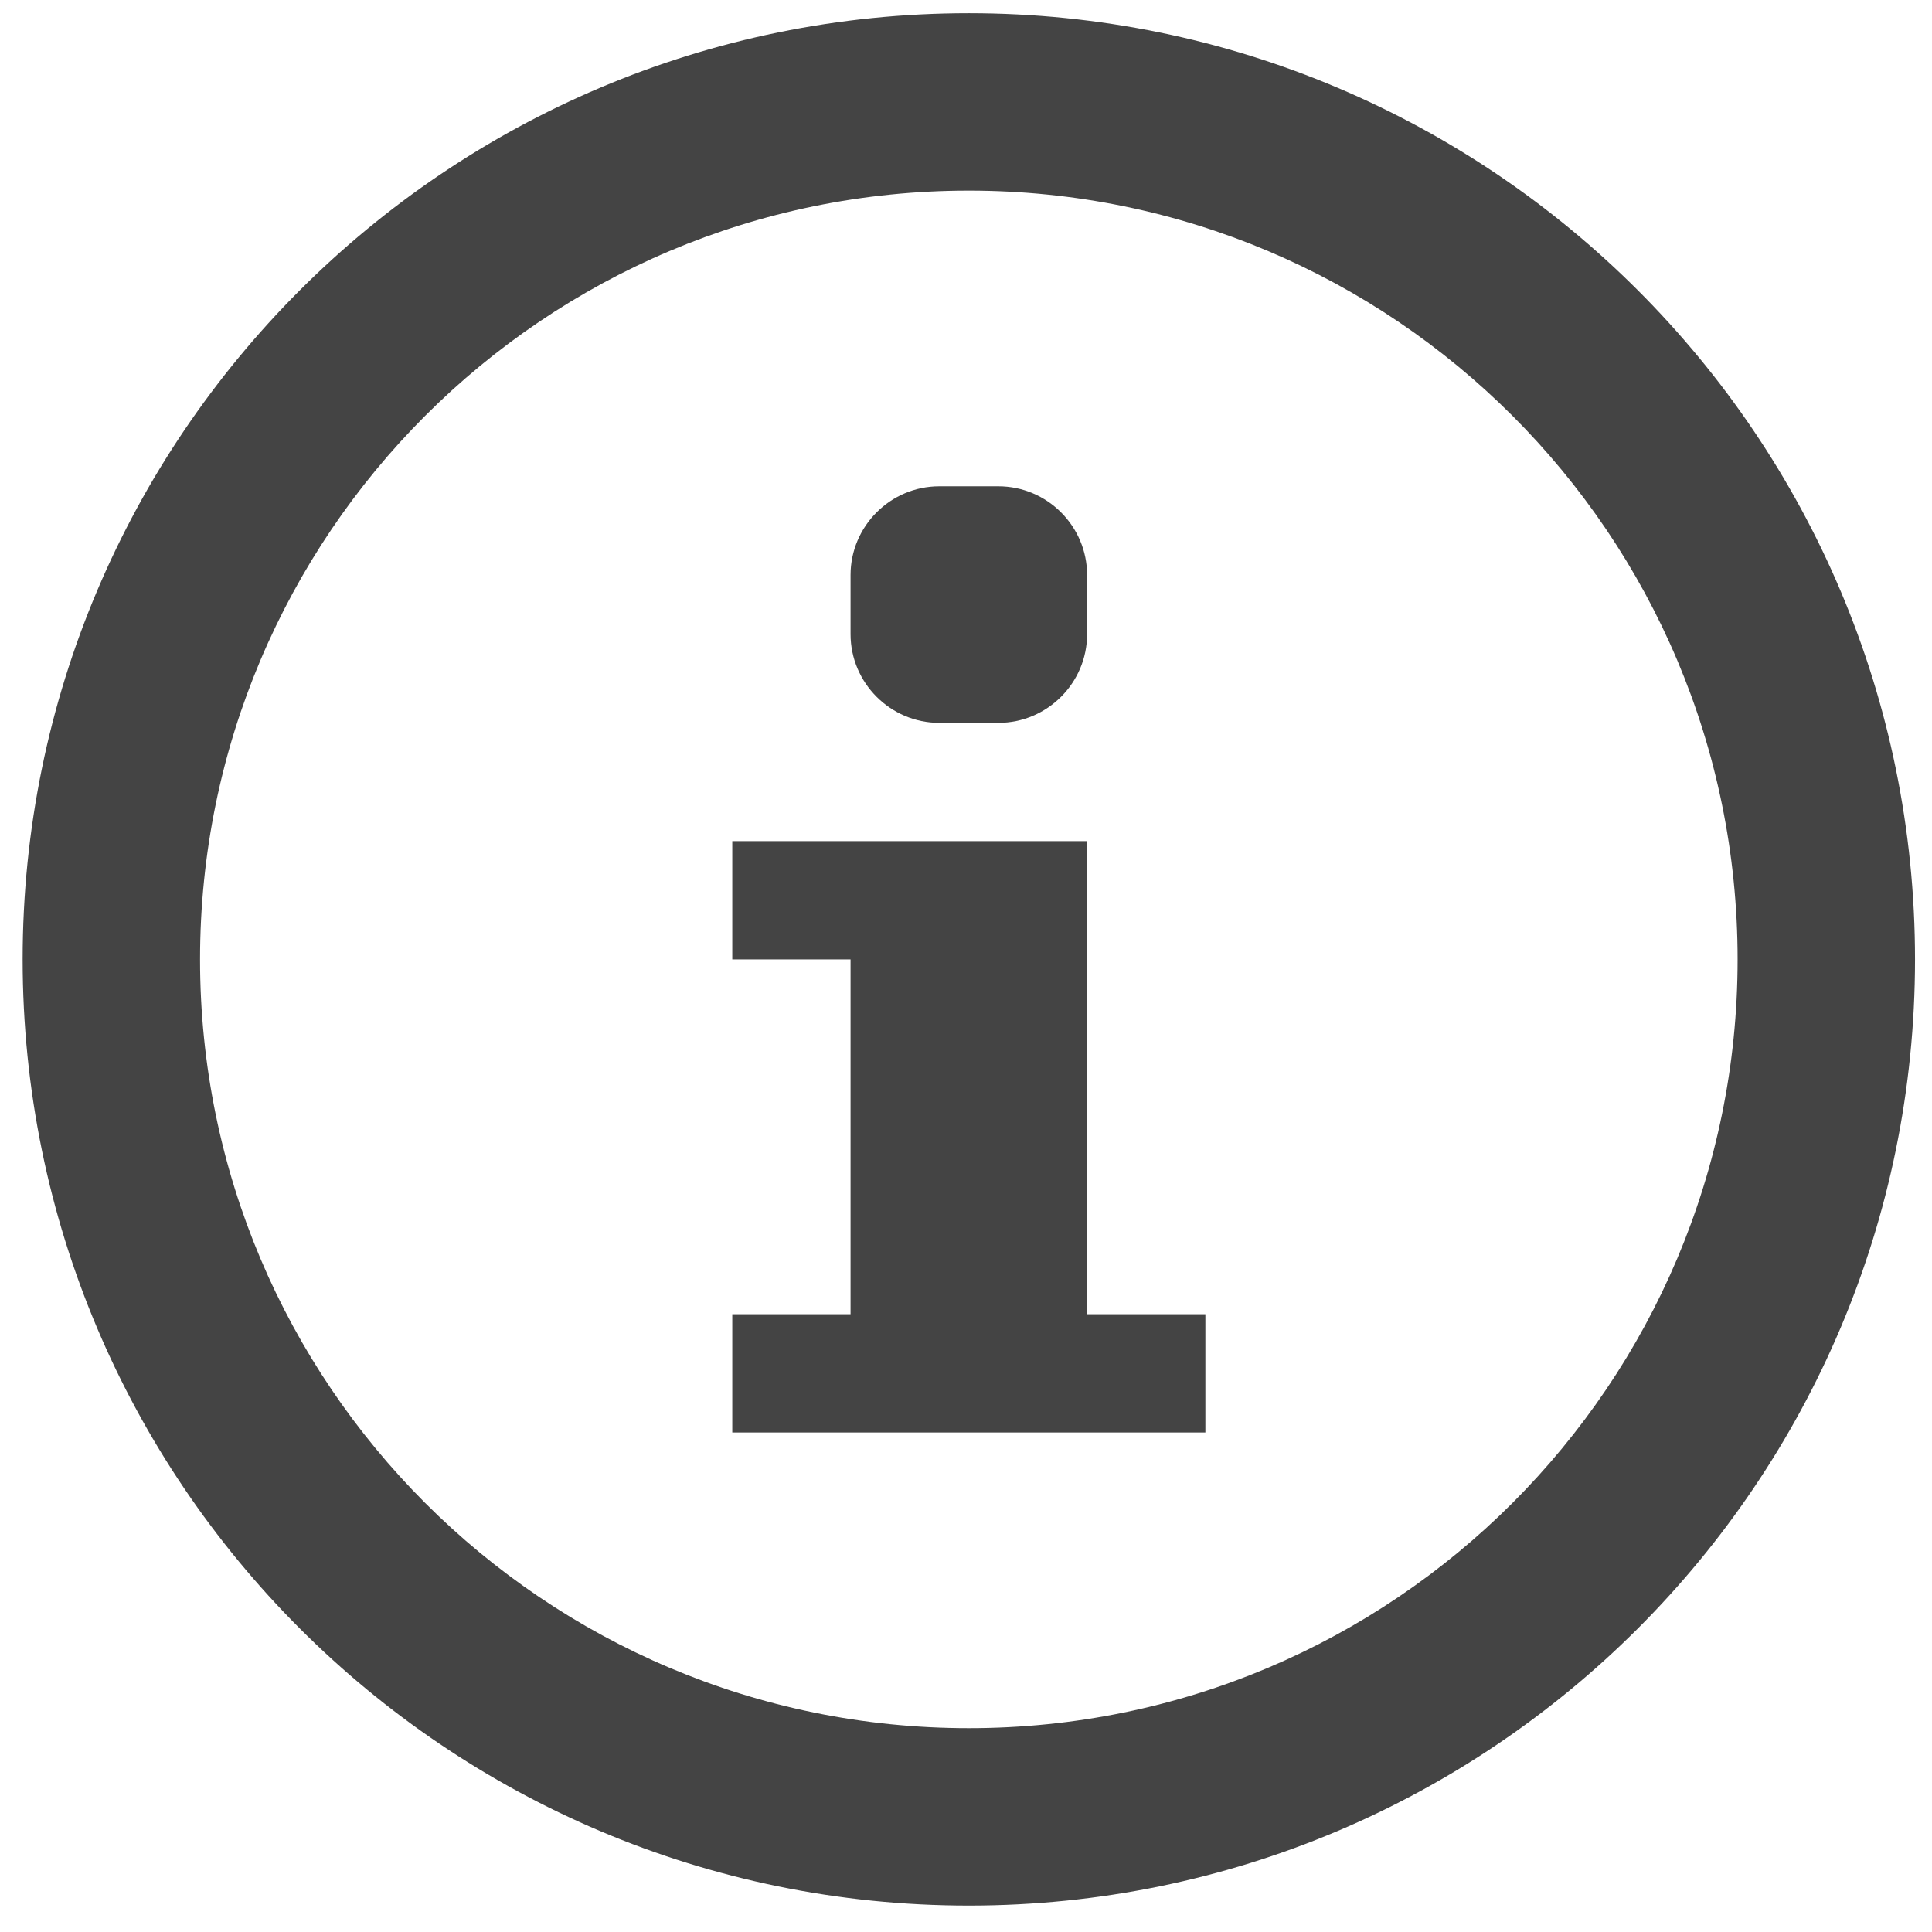
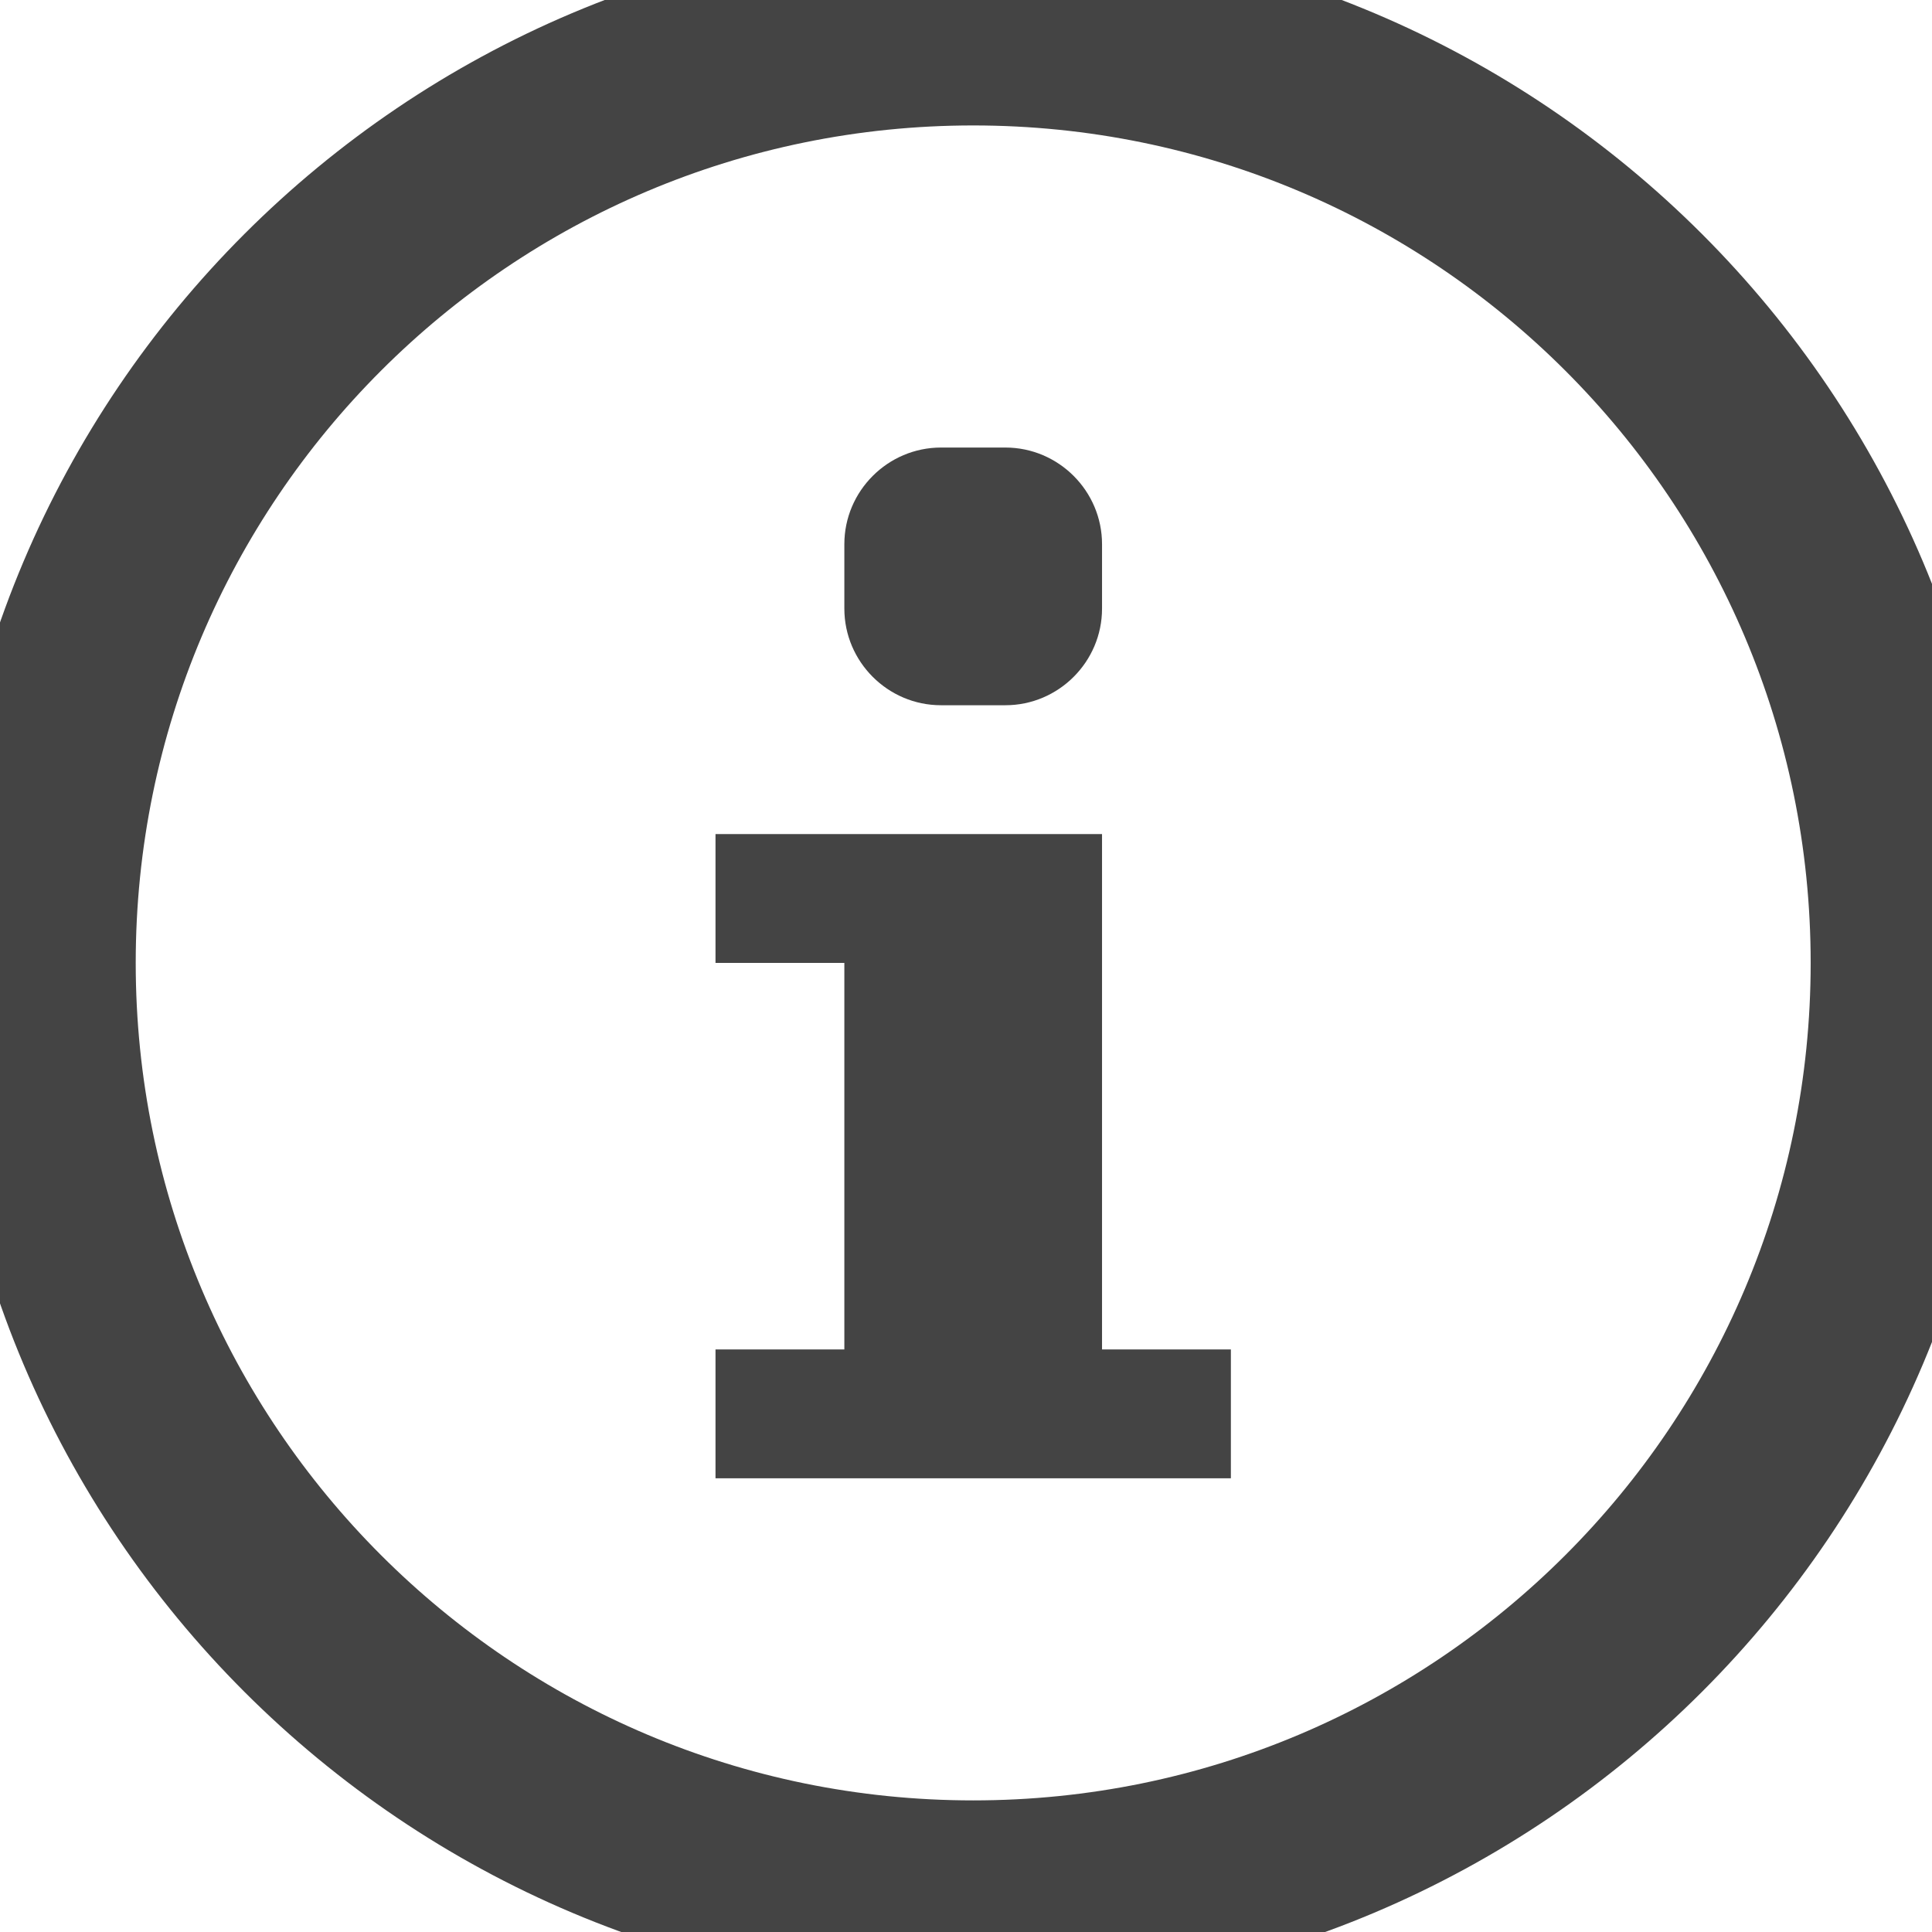
- <svg xmlns="http://www.w3.org/2000/svg" version="1.1" id="Layer_1" x="0px" y="0px" width="512px" height="512px" viewBox="0 0 512 512" enable-background="new 0 0 512 512" xml:space="preserve">
-   <path fill="#444444" d="M225.406,152.383c0-12.933,10.575-23.508,23.508-23.508h15.672c12.933,0,23.508,10.575,23.508,23.508v15.672  c0,12.933-10.575,23.508-23.508,23.508h-15.672c-12.933,0-23.508-10.575-23.508-23.508V152.383z" />
+ <svg xmlns="http://www.w3.org/2000/svg" version="1.1" id="Layer_1" x="0px" y="0px" width="512px" height="512px" viewBox="20 20 470 470">
+   <path fill="#444444" d="M225.406,152.383c0-12.933,10.575-23.508,23.508-23.508h15.672c12.933,0,23.508,10.575,23.508,23.508v15.672      c0,12.933-10.575,23.508-23.508,23.508h-15.672c-12.933,0-23.508-10.575-23.508-23.508V152.383z" />
  <path fill="#444444" d="M319.438,379.625H194.062v-31.344h31.344V254.25h-31.344v-31.344h94.031v125.375h31.344V379.625z" />
-   <path fill="#444444" d="M256.75,3.5C118.26,3.5,6,115.76,6,254.25S118.26,505,256.75,505S507.5,392.74,507.5,254.25  S395.24,3.5,256.75,3.5z M256.75,457.984c-112.528,0-203.734-91.215-203.734-203.734c0-112.527,91.207-203.734,203.734-203.734  c112.521,0,203.734,91.208,203.734,203.734C460.484,366.77,369.271,457.984,256.75,457.984z" />
+   <path fill="#444444" d="M256.75,3.5C118.26,3.5,6,115.76,6,254.25S118.26,505,256.75,505S507.5,392.74,507.5,254.25      S395.24,3.5,256.75,3.5z M256.75,457.984c-112.528,0-203.734-91.215-203.734-203.734c0-112.527,91.207-203.734,203.734-203.734      c112.521,0,203.734,91.208,203.734,203.734C460.484,366.77,369.271,457.984,256.75,457.984z" />
</svg>
